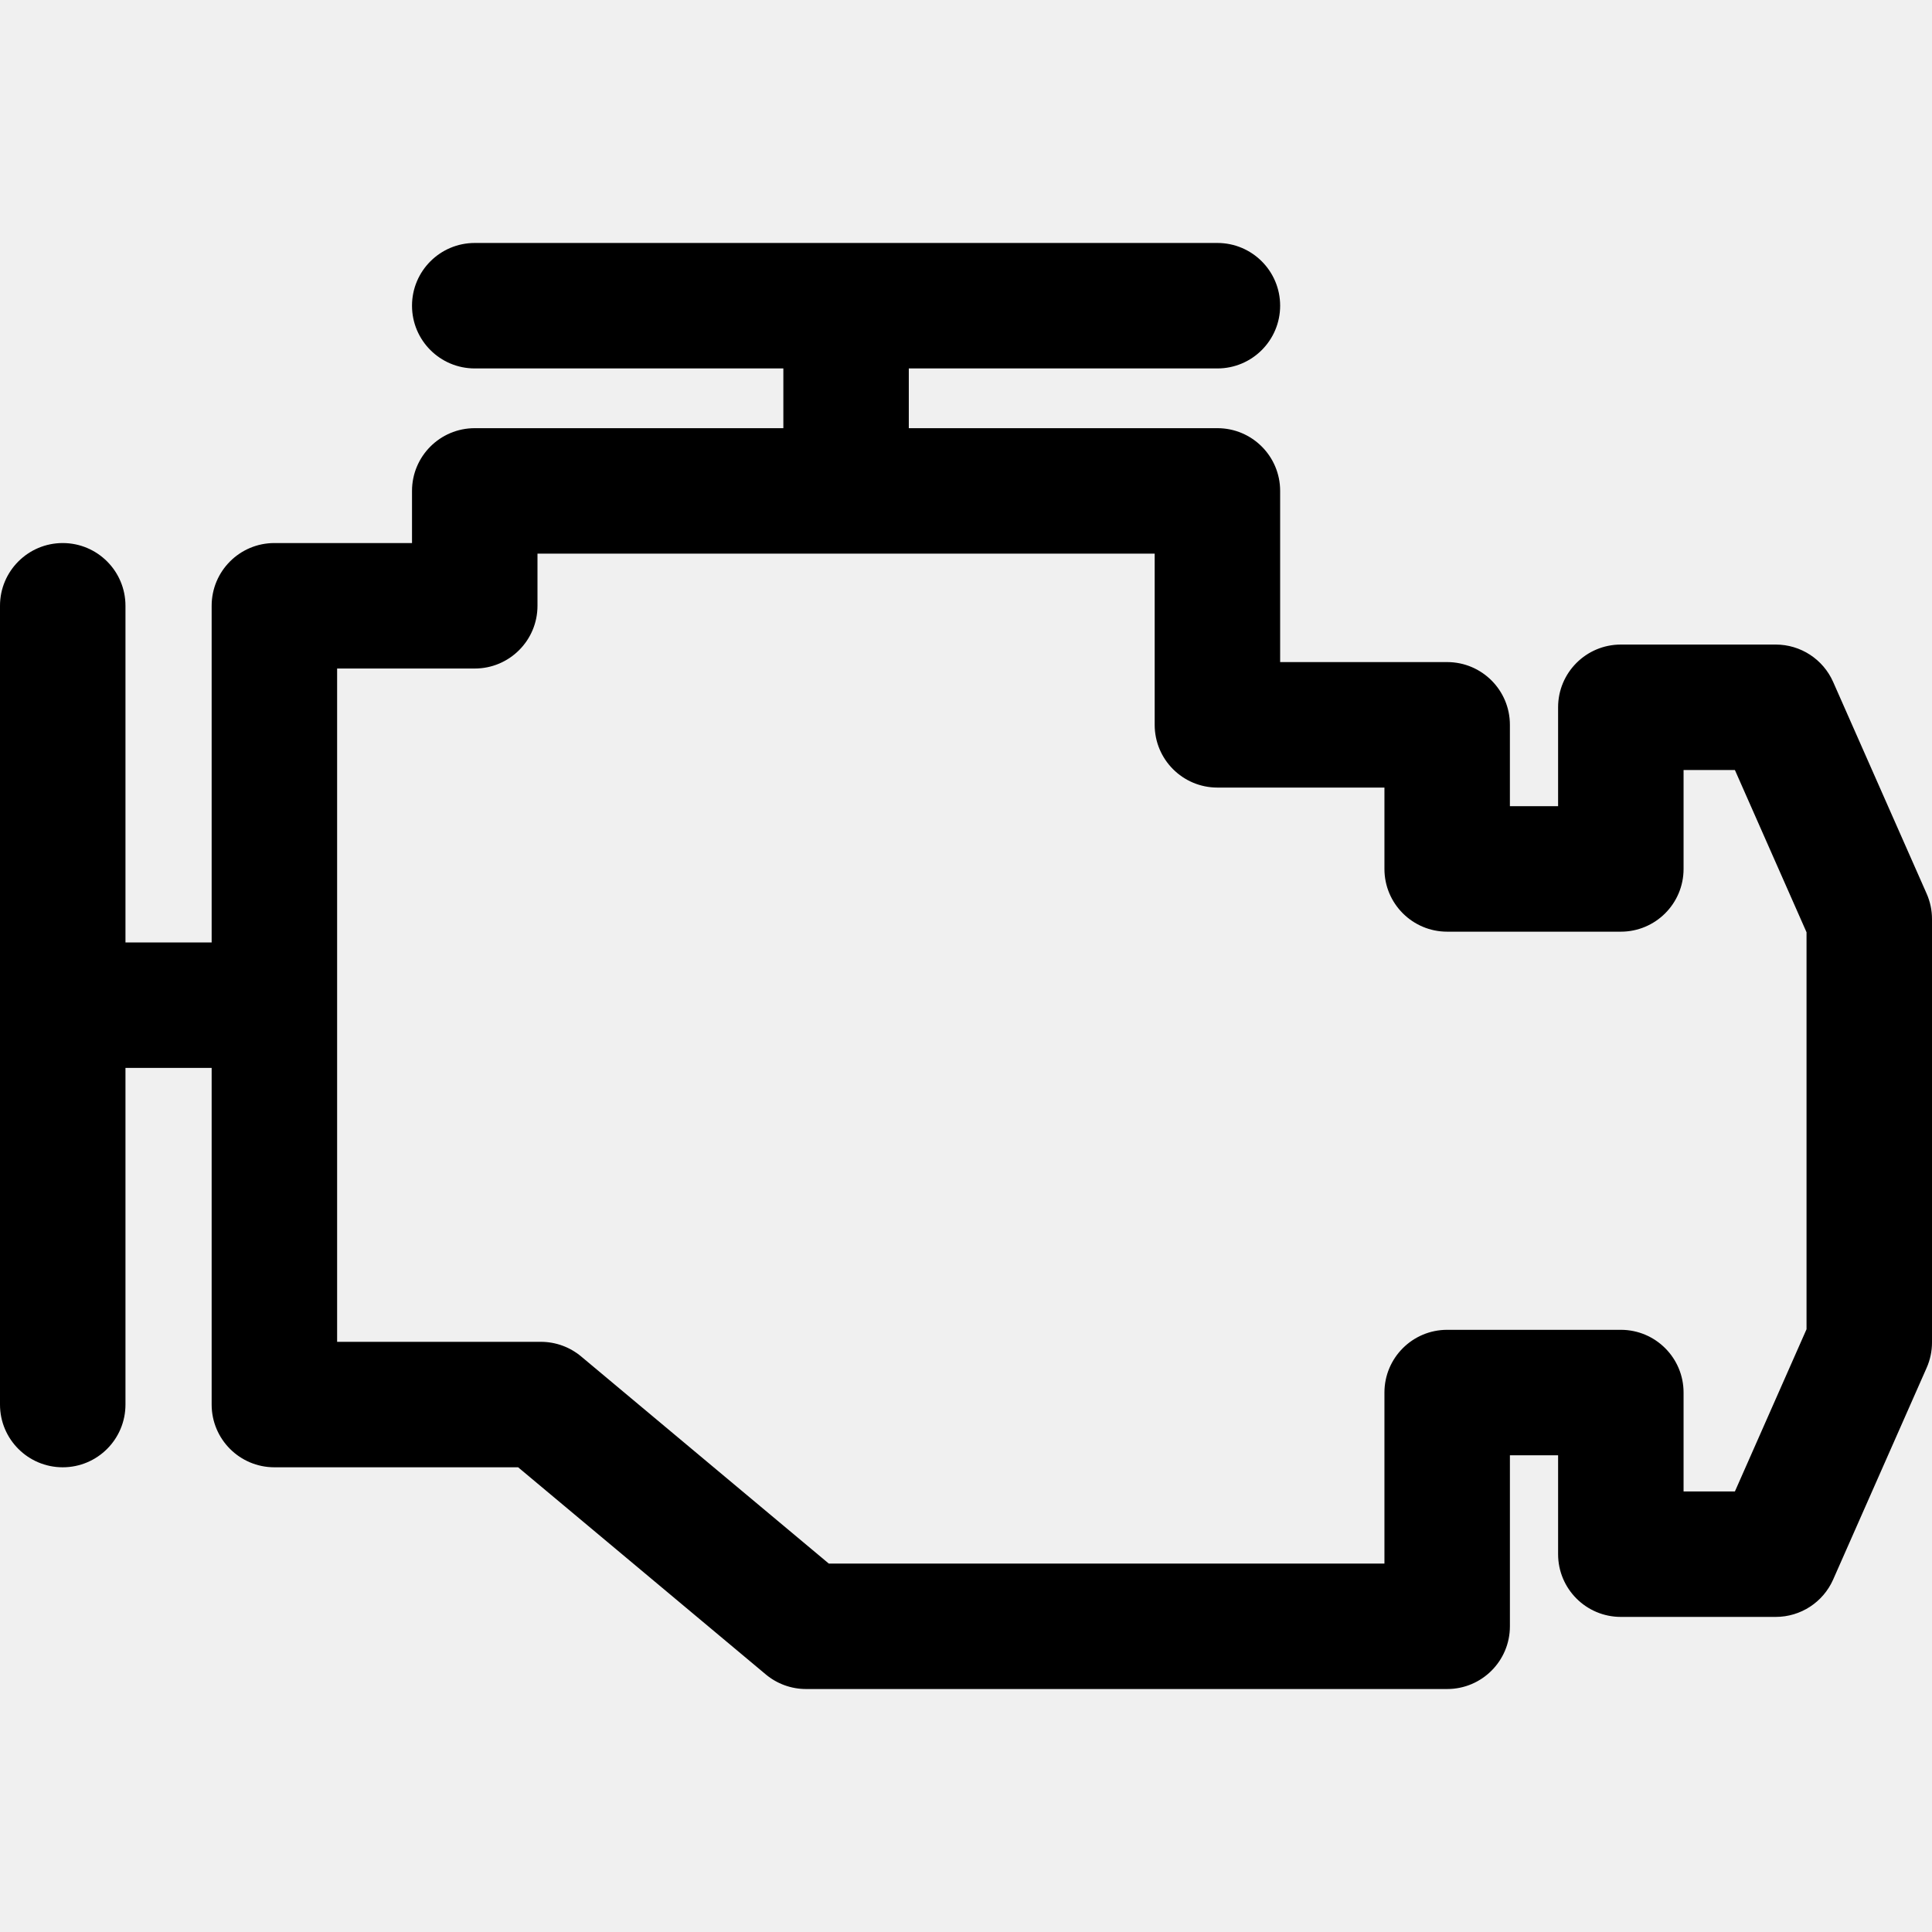
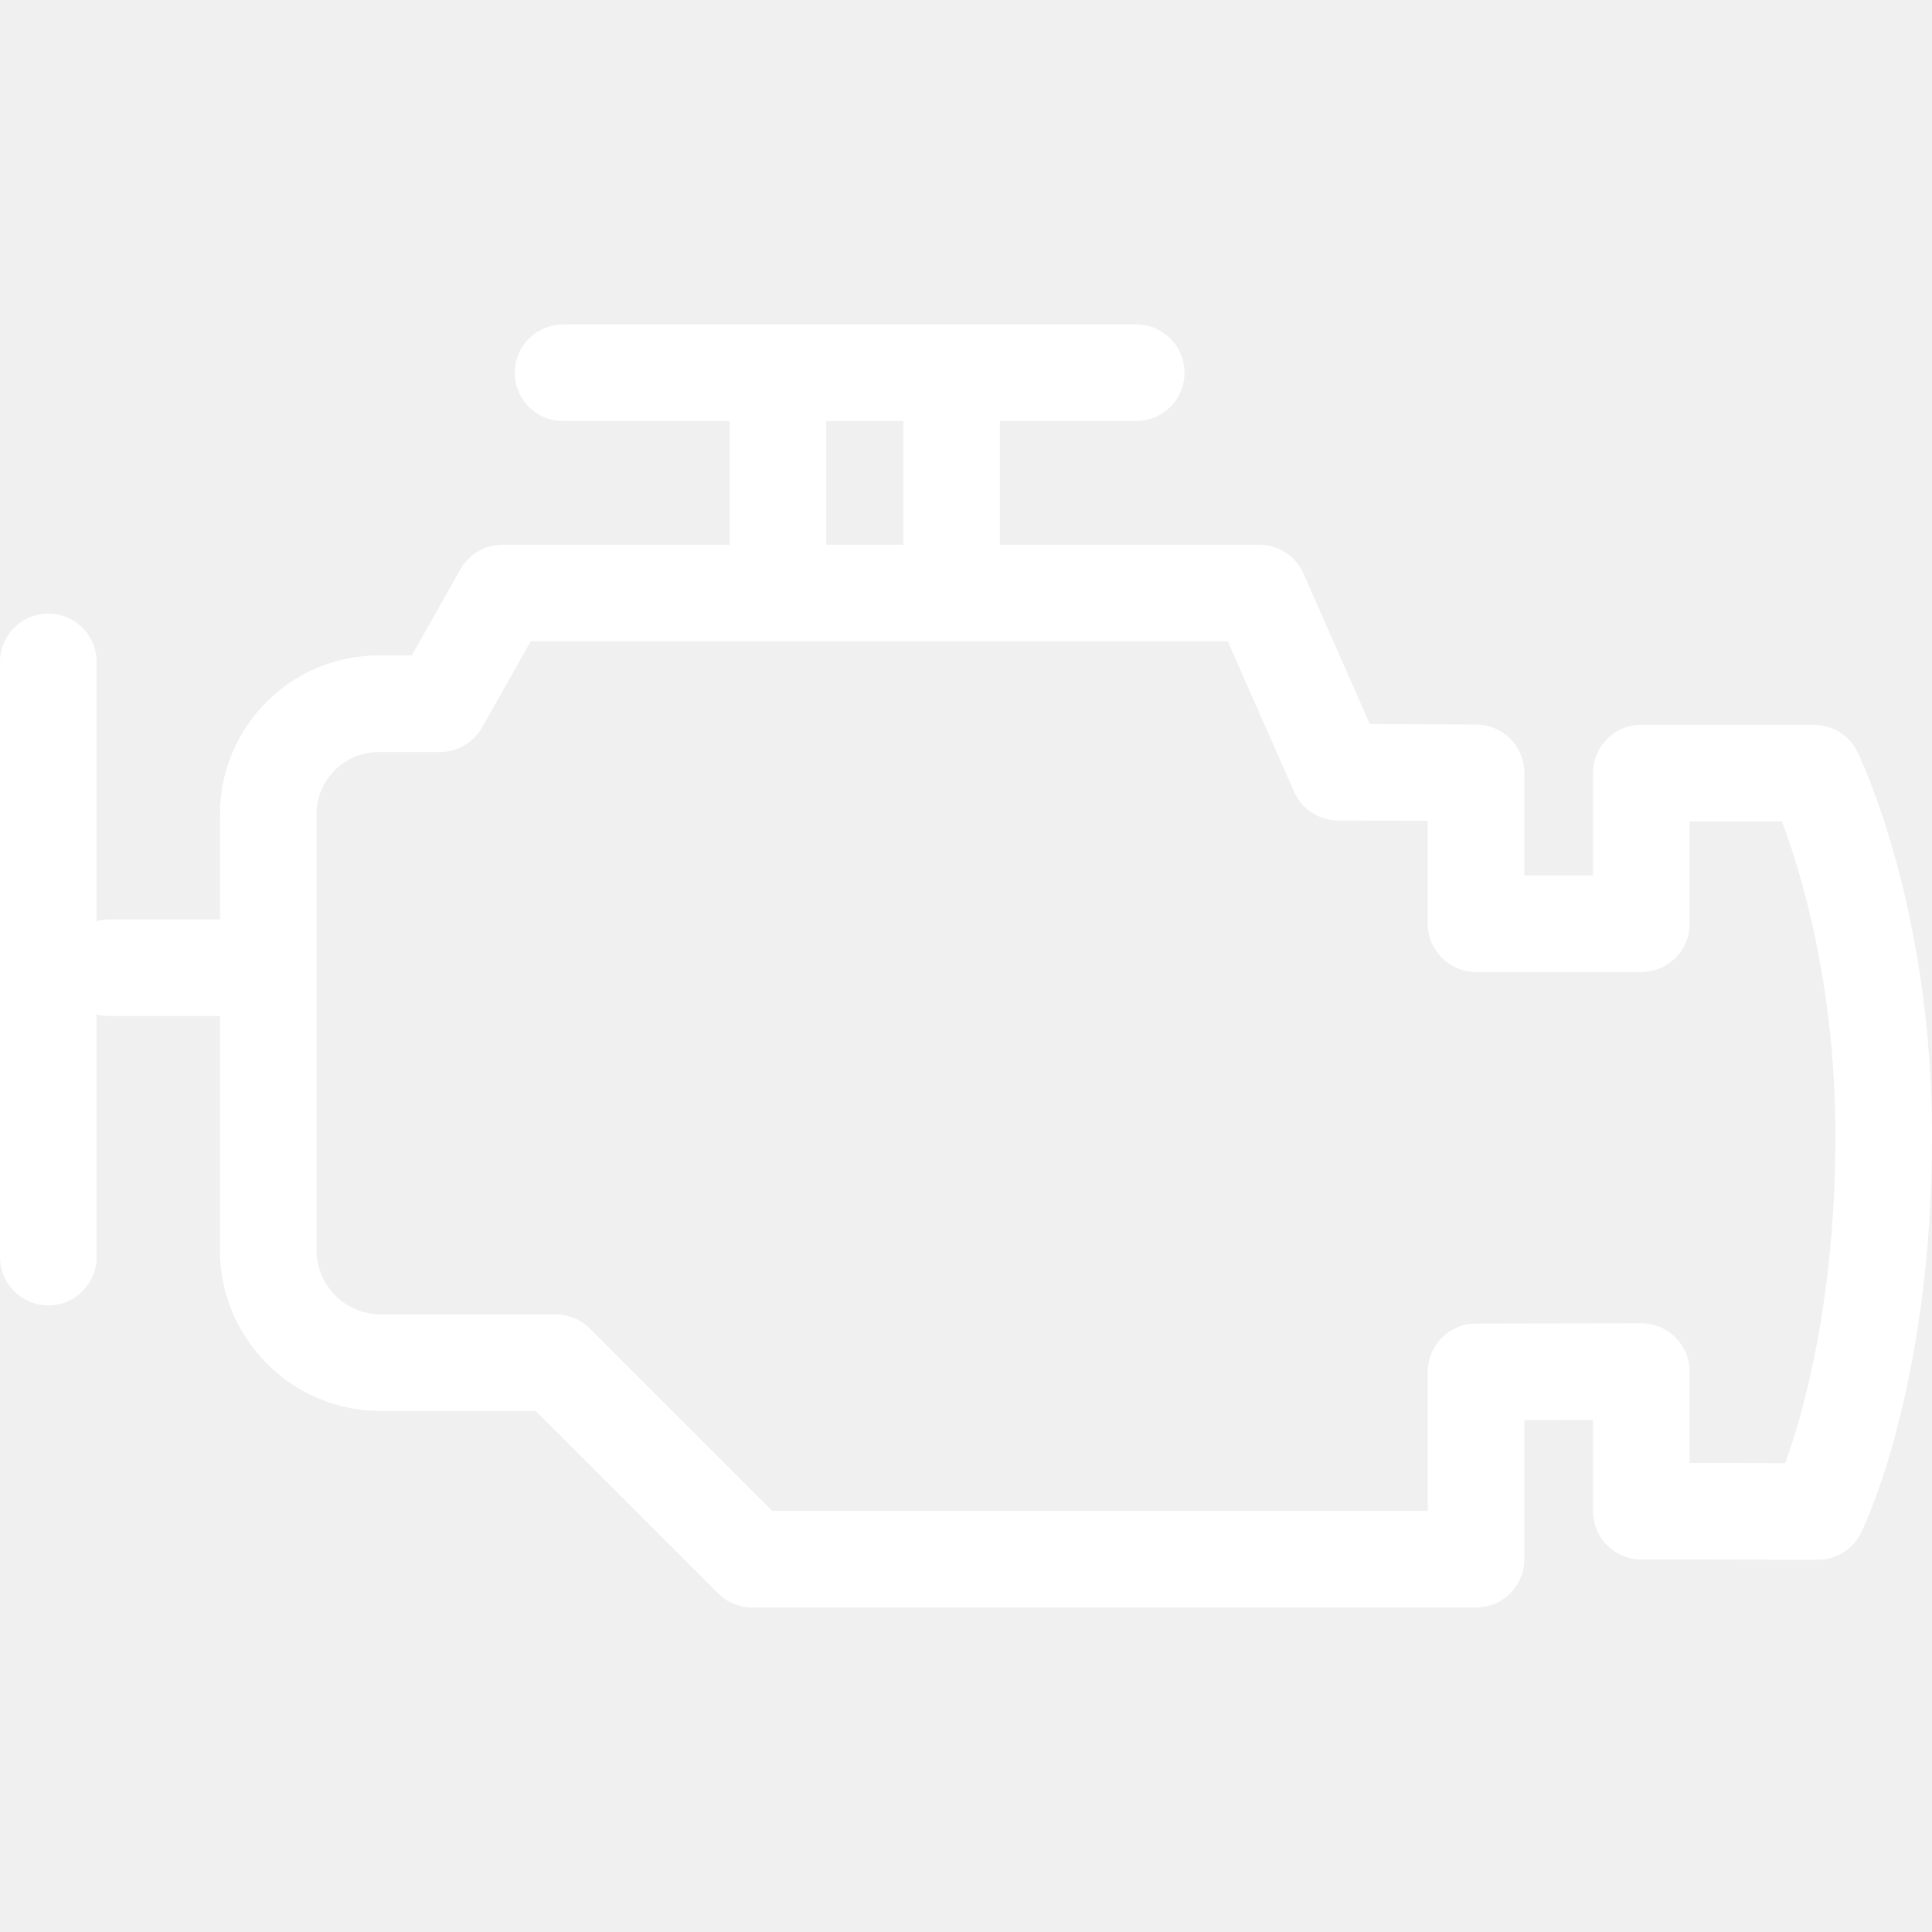
- <svg xmlns="http://www.w3.org/2000/svg" version="1.1" id="Capa_1" x="0px" y="0px" viewBox="0 0 230.978 230.978" style="enable-background:new 0 0 230.978 230.978;" xml:space="preserve">
-   <path d="M230.338,106.843l-11.177-25.312c-1.2-2.718-3.89-4.471-6.861-4.471h-18.524c-4.142,0-7.5,3.357-7.5,7.5v11.823h-5.762  v-9.728c0-4.143-3.358-7.5-7.5-7.5h-19.968V58.69c0-4.143-3.358-7.5-7.5-7.5h-36.895v-7.142h36.895c4.142,0,7.5-3.358,7.5-7.5  c0-4.143-3.358-7.5-7.5-7.5H56.758c-4.142,0-7.5,3.357-7.5,7.5c0,4.142,3.358,7.5,7.5,7.5h36.895v7.142H56.758  c-4.142,0-7.5,3.357-7.5,7.5v6.234H32.804c-4.142,0-7.5,3.357-7.5,7.5v40.247H15V72.424c0-4.143-3.358-7.5-7.5-7.5  S0,68.282,0,72.424v95.496c0,4.143,3.358,7.5,7.5,7.5s7.5-3.357,7.5-7.5v-40.249h10.304v40.249c0,4.143,3.358,7.5,7.5,7.5h29.139  l29.608,24.762c1.35,1.129,3.052,1.747,4.812,1.747h76.652c4.142,0,7.5-3.357,7.5-7.5v-20.445h5.762v11.823  c0,4.143,3.358,7.5,7.5,7.5h18.524c2.971,0,5.661-1.753,6.861-4.471l11.177-25.312c0.421-0.954,0.639-1.986,0.639-3.029v-50.623  C230.978,108.83,230.76,107.797,230.338,106.843z M215.978,158.914l-8.563,19.394h-6.138v-11.823c0-4.143-3.358-7.5-7.5-7.5h-20.762  c-4.142,0-7.5,3.357-7.5,7.5v20.445h-66.43l-29.608-24.762c-1.35-1.129-3.052-1.747-4.812-1.747H40.304V79.924h16.454  c4.142,0,7.5-3.357,7.5-7.5V66.19h73.789v20.467c0,4.143,3.358,7.5,7.5,7.5h19.968v9.728c0,4.143,3.358,7.5,7.5,7.5h20.762  c4.142,0,7.5-3.357,7.5-7.5V92.061h6.138l8.563,19.394V158.914z" />
+ <svg xmlns="http://www.w3.org/2000/svg" version="1.1" width="512" height="512" x="0" y="0" viewBox="0 0 100 100" style="enable-background:new 0 0 512 512" xml:space="preserve">
  <g>
- </g>
-   <g>
- </g>
-   <g>
- </g>
-   <g>
- </g>
-   <g>
- </g>
-   <g>
- </g>
-   <g>
- </g>
-   <g>
- </g>
-   <g>
- </g>
-   <g>
- </g>
-   <g>
- </g>
-   <g>
- </g>
-   <g>
- </g>
-   <g>
- </g>
-   <g>
- </g>
+     <path d="M96.138 38.915a2.501 2.501 0 0 0-2.245-1.401h-8.938a2.5 2.5 0 0 0-2.5 2.5v5.296h-3.557v-5.308a2.5 2.5 0 0 0-2.488-2.5l-5.509-.026-3.435-7.789a2.5 2.5 0 0 0-2.287-1.491H51.754v-6.403h7.056a2.5 2.5 0 1 0 0-5H29.145a2.5 2.5 0 1 0 0 5h8.624v6.403H26.008a2.5 2.5 0 0 0-2.177 1.271l-2.515 4.457h-1.713c-4.531 0-8.217 3.686-8.217 8.217v5.451H5.614c-.213 0-.416.035-.614.085V34.261a2.5 2.5 0 1 0-5 0v30.805a2.5 2.5 0 1 0 5 0v-12.56c.197.05.401.085.614.085h5.771V64.71c0 4.59 3.734 8.323 8.324 8.323h8.021l9.441 9.44a2.498 2.498 0 0 0 1.768.732h37.46a2.5 2.5 0 0 0 2.5-2.5v-7.201l3.557-.007v4.721a2.5 2.5 0 0 0 2.496 2.5l9.128.016h.004a2.5 2.5 0 0 0 2.24-1.39c.15-.304 3.677-7.57 3.677-20.557-.001-11.848-3.705-19.551-3.863-19.872zM42.769 21.793h3.985v6.403h-3.985zm49.634 53.938-4.948-.009v-4.729a2.5 2.5 0 0 0-2.5-2.5h-.004l-8.557.015a2.5 2.5 0 0 0-2.496 2.5v7.197H39.974l-9.441-9.44a2.498 2.498 0 0 0-1.768-.732h-9.056a3.327 3.327 0 0 1-3.324-3.323V42.141a3.22 3.22 0 0 1 3.217-3.217h3.173a2.5 2.5 0 0 0 2.177-1.271l2.515-4.457H63.55l3.431 7.78a2.499 2.499 0 0 0 2.275 1.492l4.643.022v5.32a2.5 2.5 0 0 0 2.5 2.5h8.557a2.5 2.5 0 0 0 2.5-2.5v-5.296h4.774C93.189 45.05 95 50.883 95 58.788c0 8.607-1.69 14.435-2.597 16.943z" fill="#ffffff" opacity="1" data-original="#000000" />
+   </g>
</svg>
